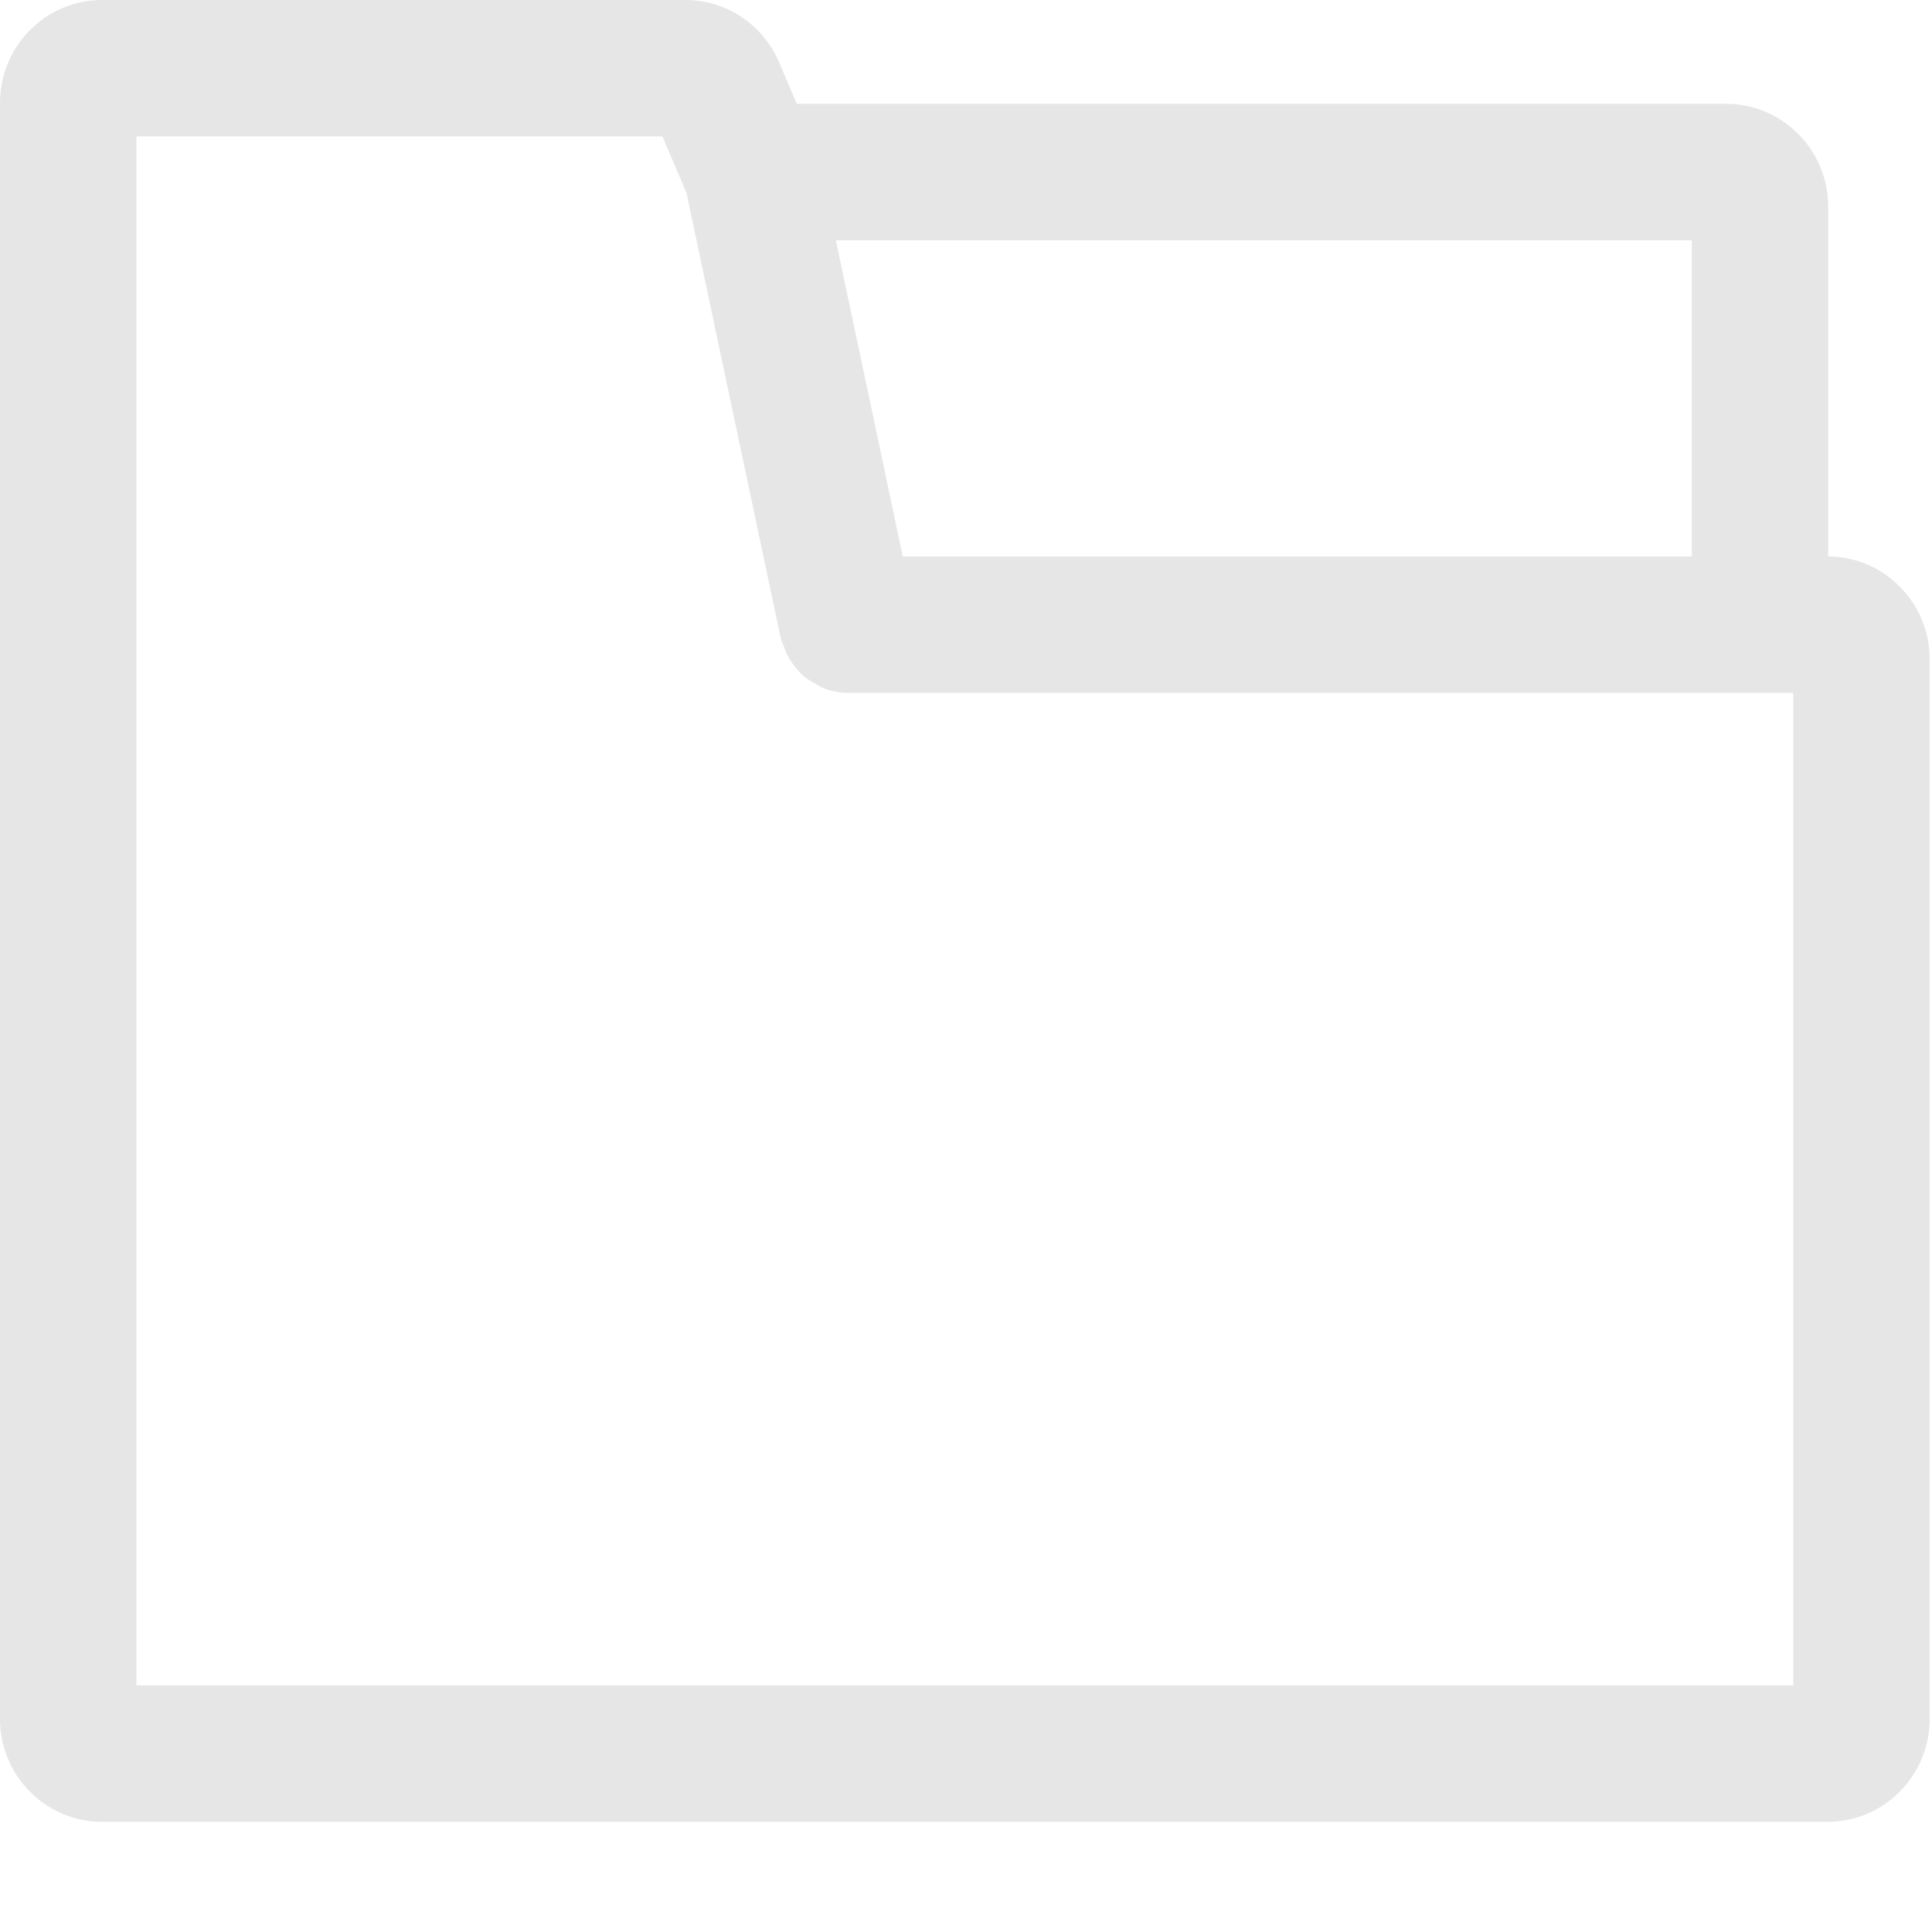
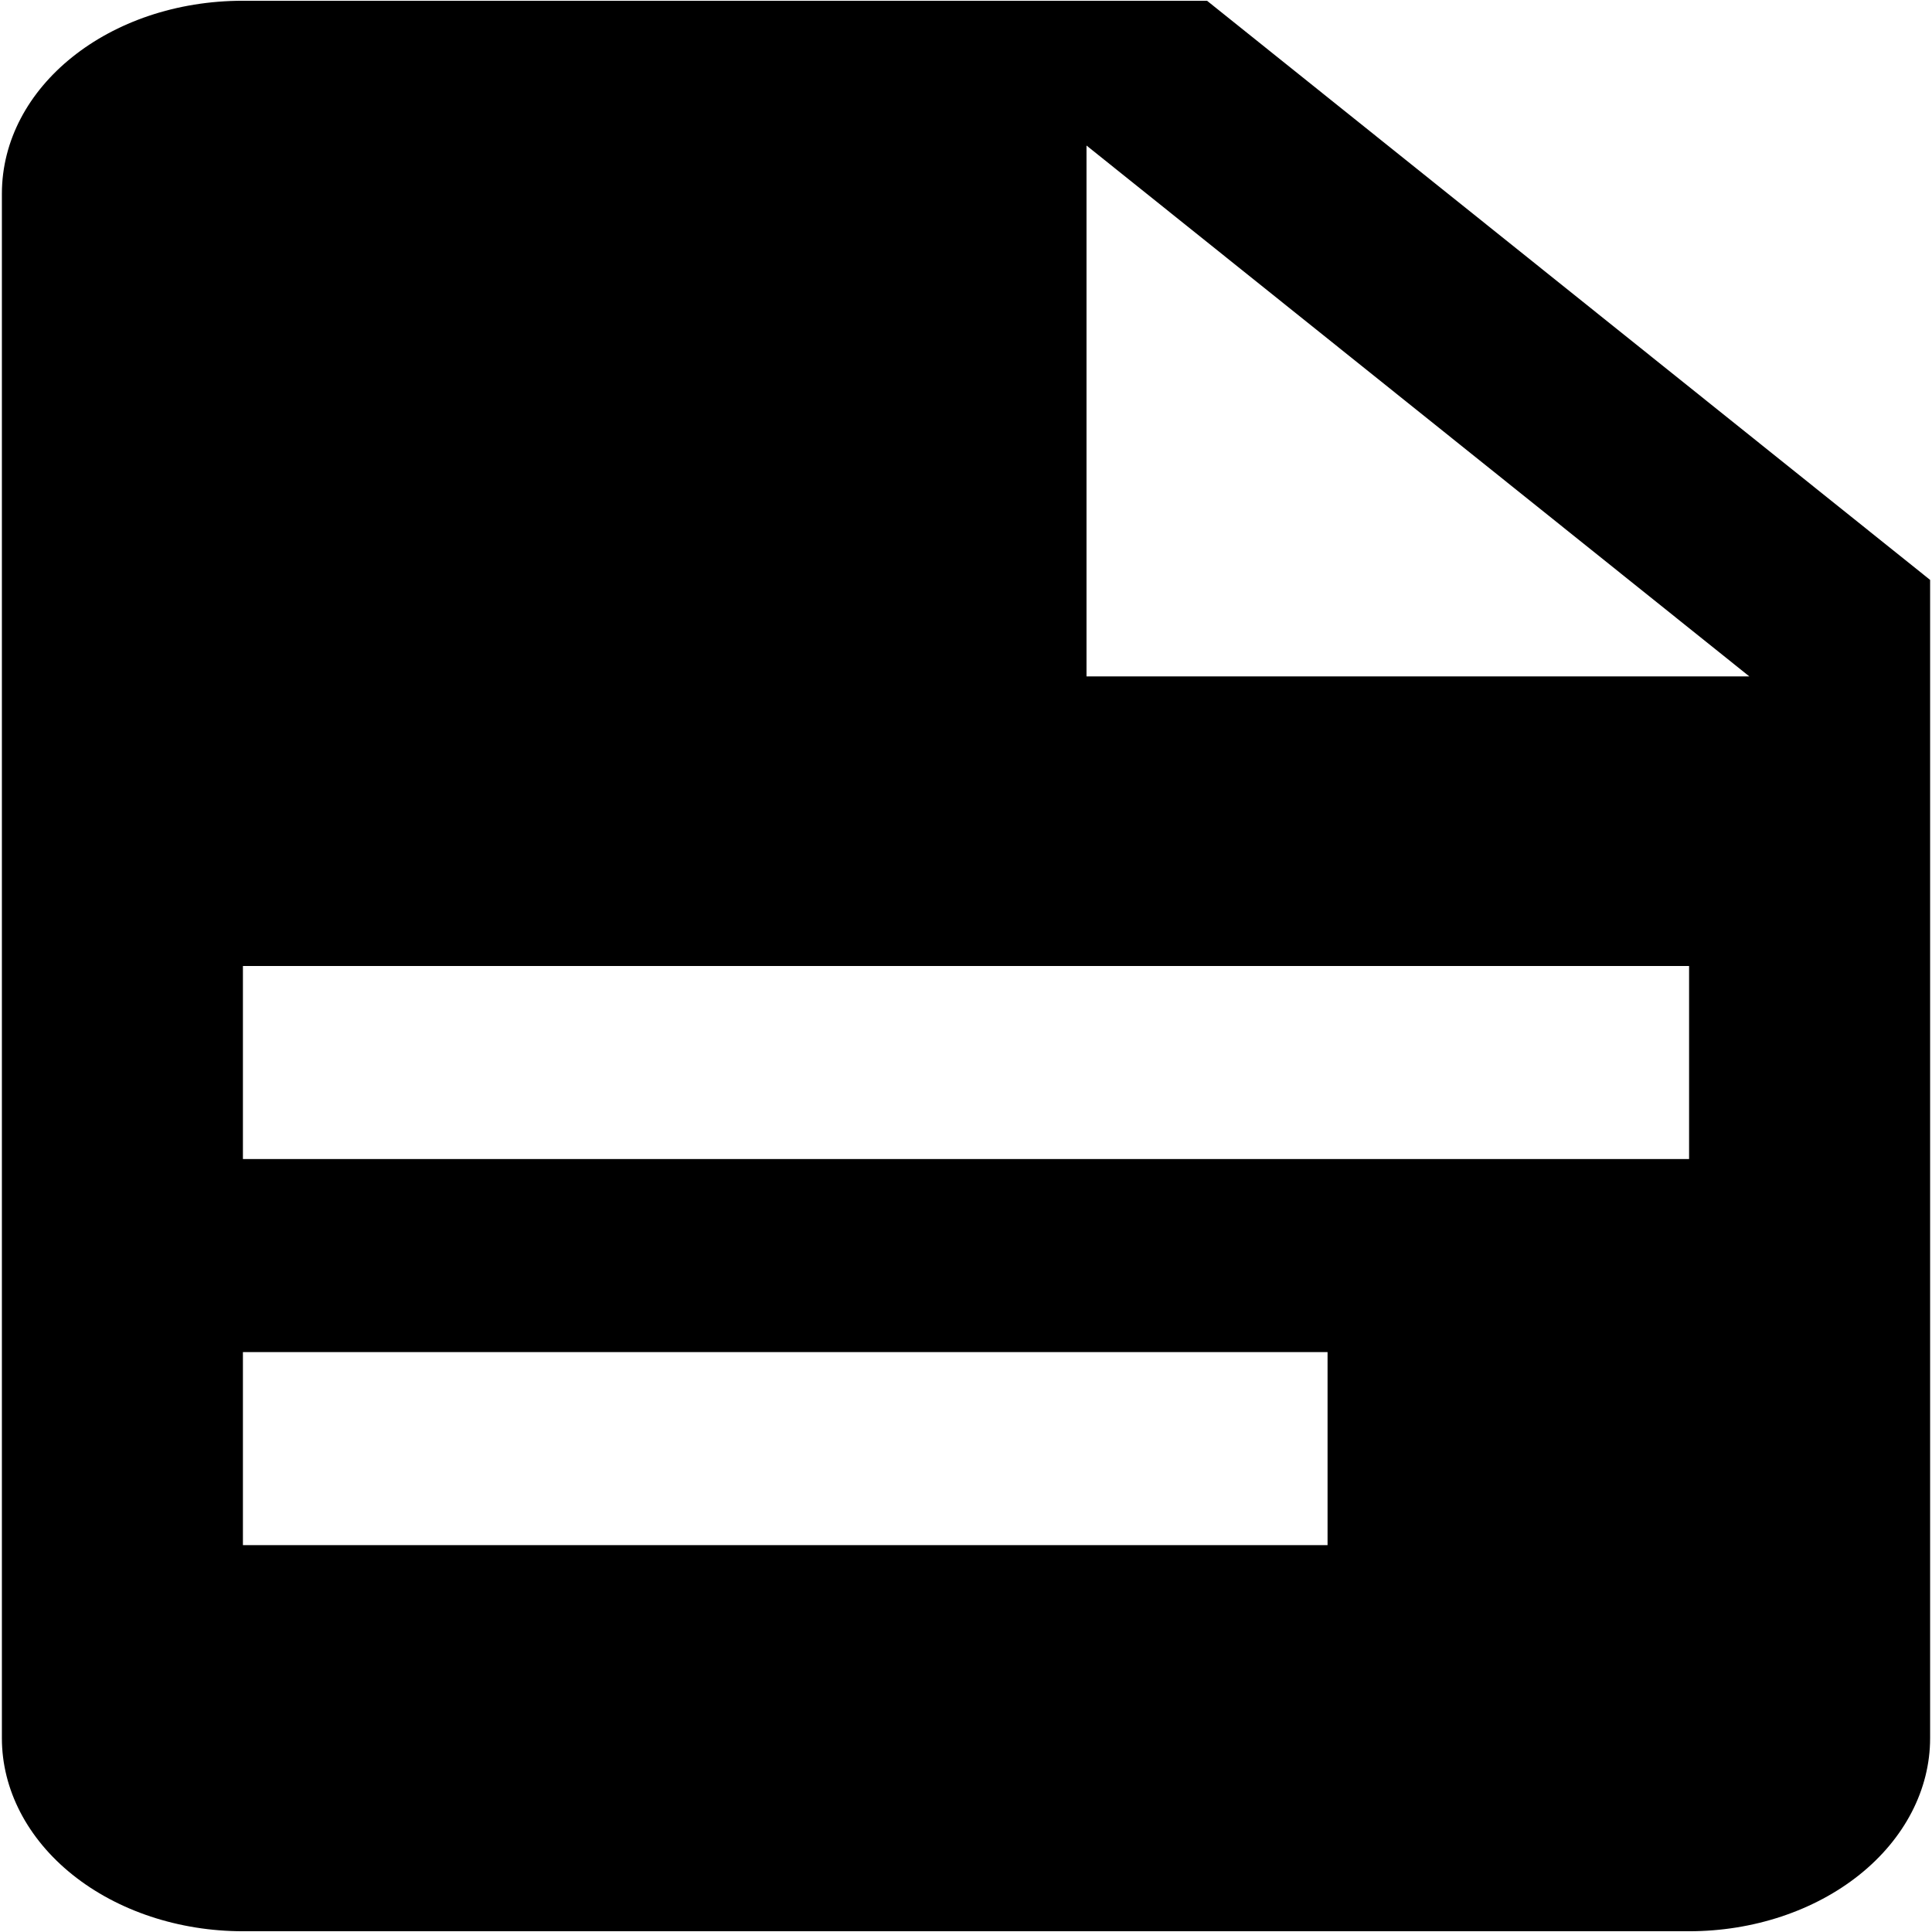
- <svg xmlns="http://www.w3.org/2000/svg" t="1591874266055" class="icon" viewBox="0 0 1024 1024" version="1.1" p-id="5036" width="128" height="128">
-   <defs>
-     <style type="text/css" />
-   </defs>
-   <path d="M968.986 294.936 968.986 109.569c0-30.081-24.265-54.534-54.097-54.534l-492.56 0-9.443-22.139C404.317 12.883 384.805 0 363.229 0L54.097 0C24.265 0 0 24.453 0 54.472l0 856.602c0 30.081 24.265 54.534 54.097 54.534l914.639 0c29.769 0 54.034-24.453 54.034-54.534L1022.77 349.408C1022.769 319.451 998.629 295.061 968.986 294.936zM896.69 294.936 478.489 294.936 443.013 127.33 896.69 127.33 896.69 294.936zM950.474 893.313 72.296 893.313 72.296 72.296l278.801 0 12.758 29.941 50.032 236.352c0.266 1.294 1.016 2.318 1.423 3.545 0.594 1.821 1.22 3.518 2.079 5.199 1.235 2.439 2.752 4.569 4.472 6.621 1.063 1.274 2.017 2.541 3.244 3.655 2.189 1.99 4.651 3.494 7.247 4.894 1.274 0.688 2.376 1.544 3.721 2.076 4.128 1.622 8.505 2.654 13.086 2.654 0.016 0 0.031-0.004 0.039-0.004s0.016 0.004 0.023 0.004L896.69 367.233l36.148 0 17.636 0L950.474 893.313z" p-id="5037" fill="#e6e6e6" />
+ <svg xmlns="http://www.w3.org/2000/svg" width="128" height="128">
+   <path d="M71.984 44.815H115.9L71.984 9.642v35.173zM16.094.05h63.875l47.906 38.37v76.74c0 3.392-1.682 6.645-4.677 9.044-2.995 2.399-7.056 3.746-11.292 3.746H16.094c-4.236 0-8.297-1.347-11.292-3.746-2.995-2.399-4.677-5.652-4.677-9.044V12.84C.125 5.742 7.23.05 16.094.05zm71.86 102.32V89.58h-71.86v12.79h71.86zm23.952-25.58V64H16.094v12.79h95.812z" />
</svg>
